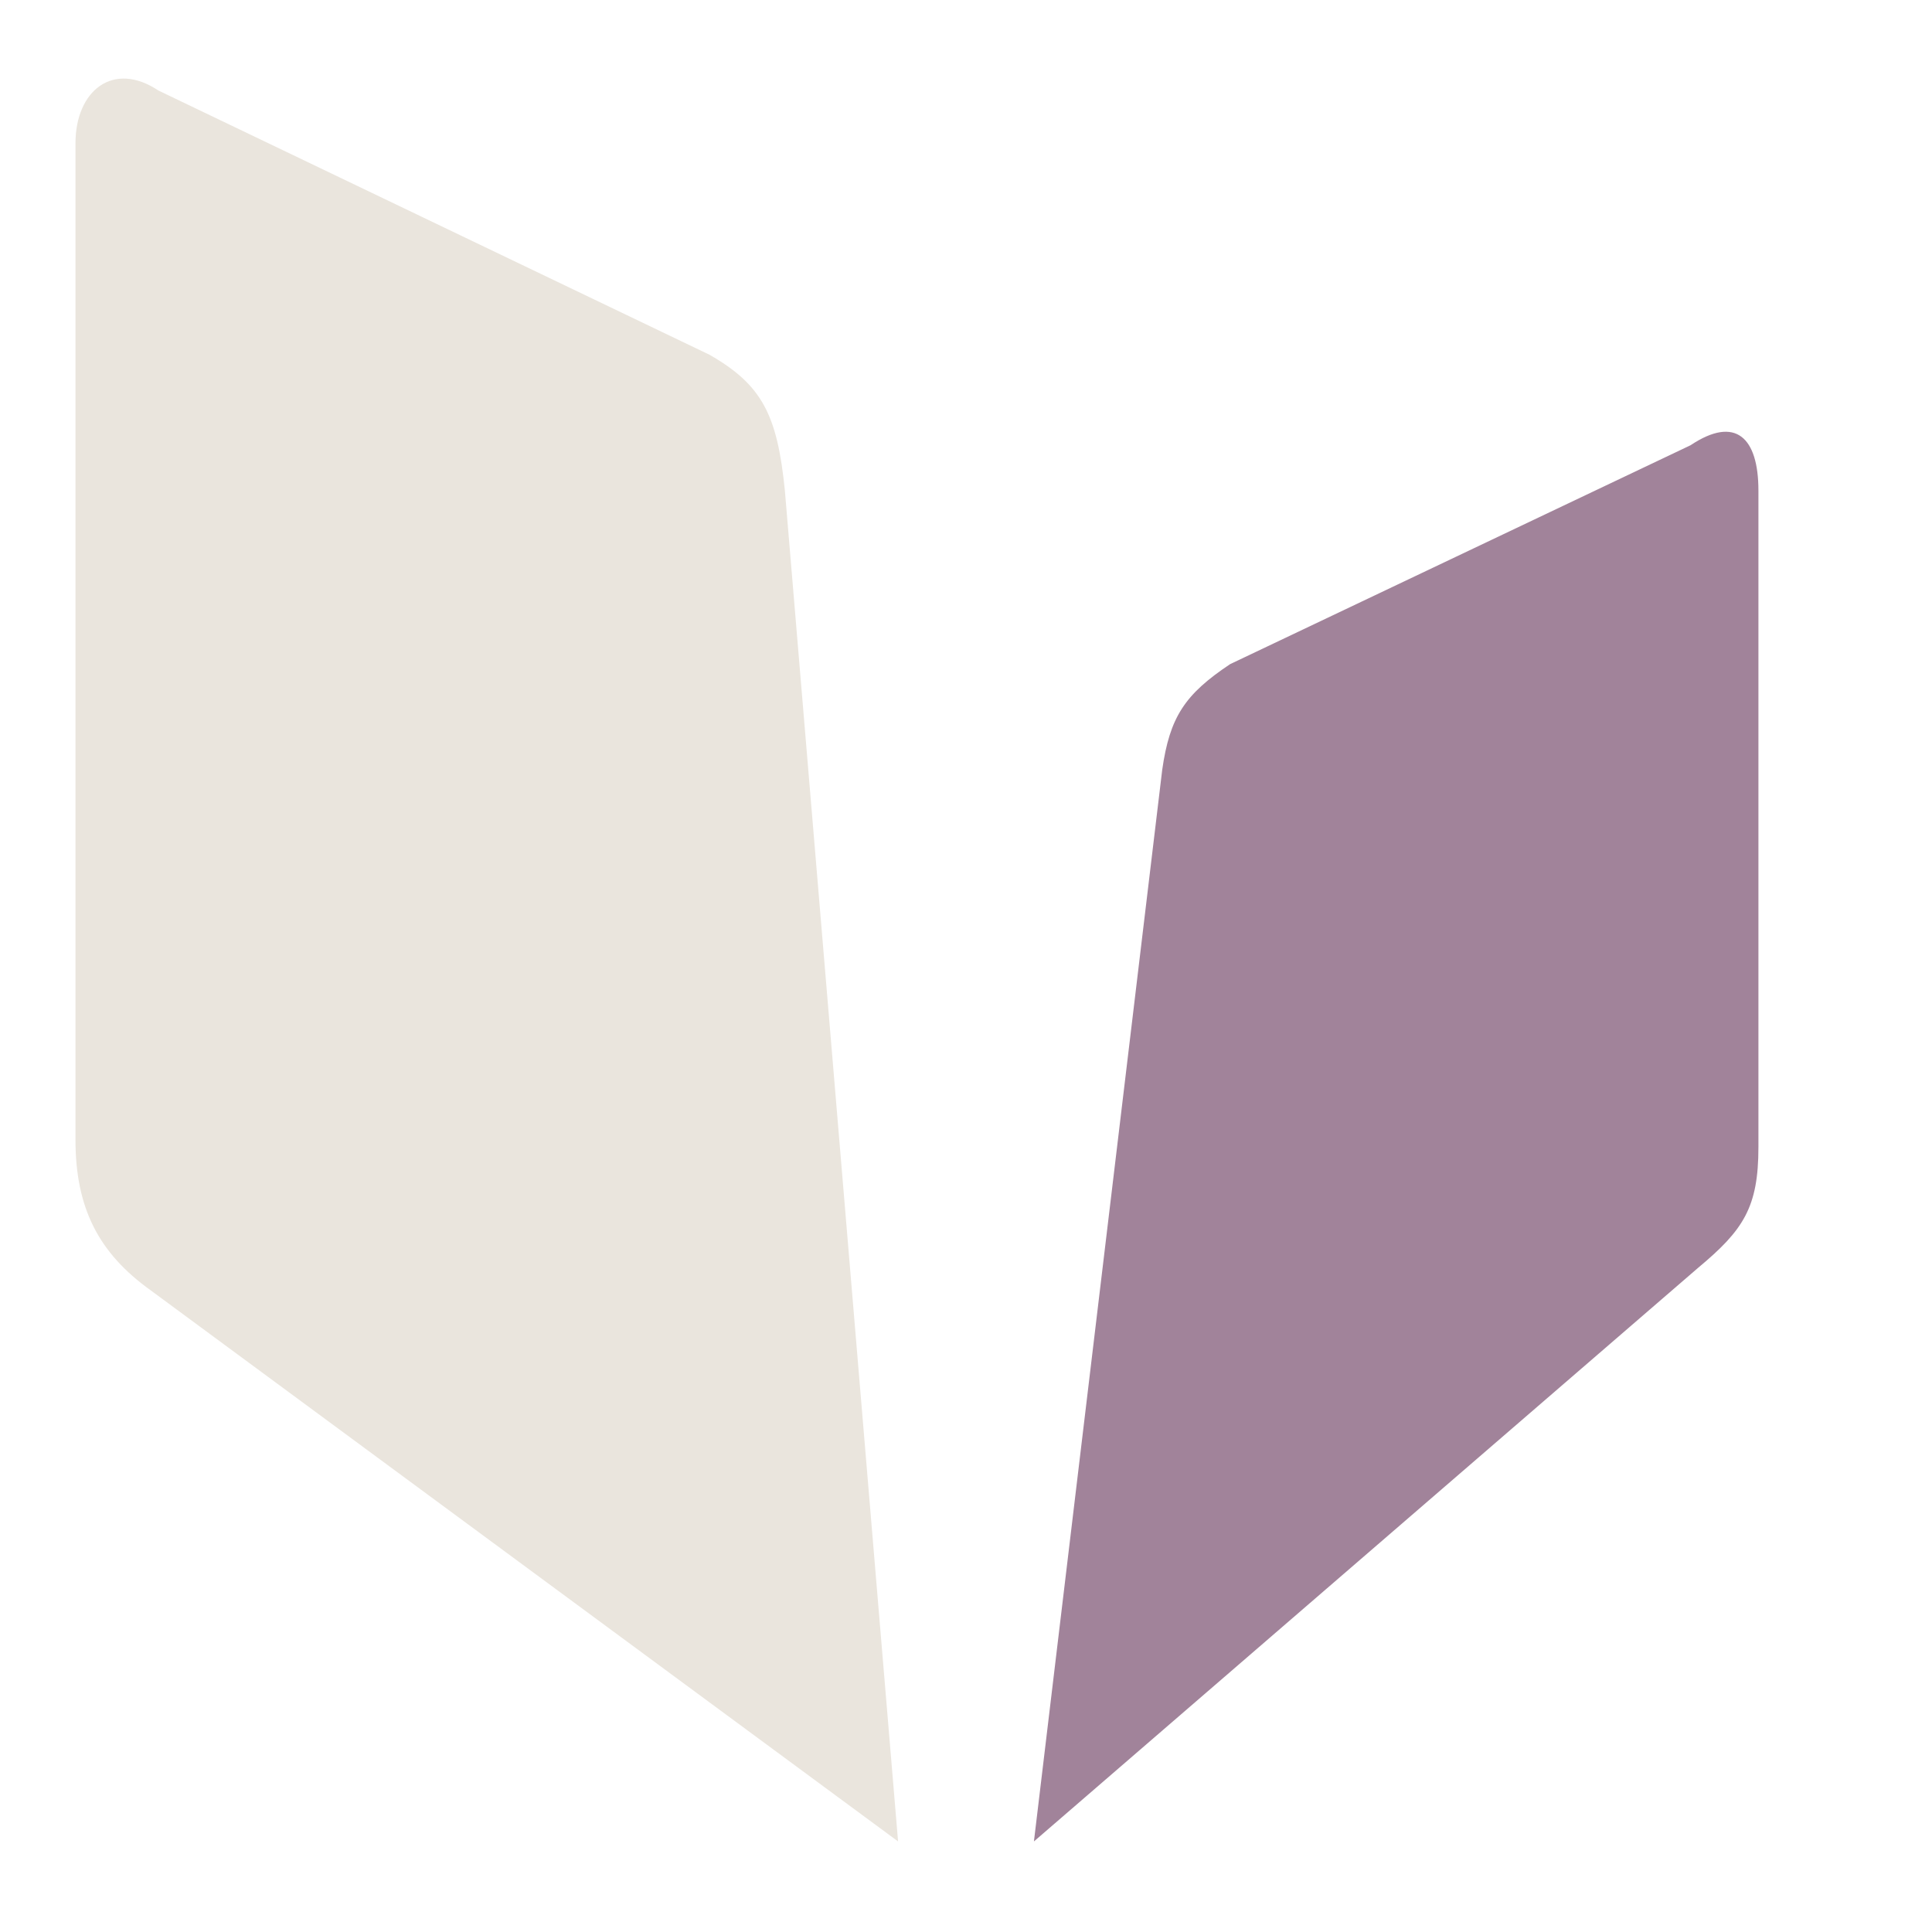
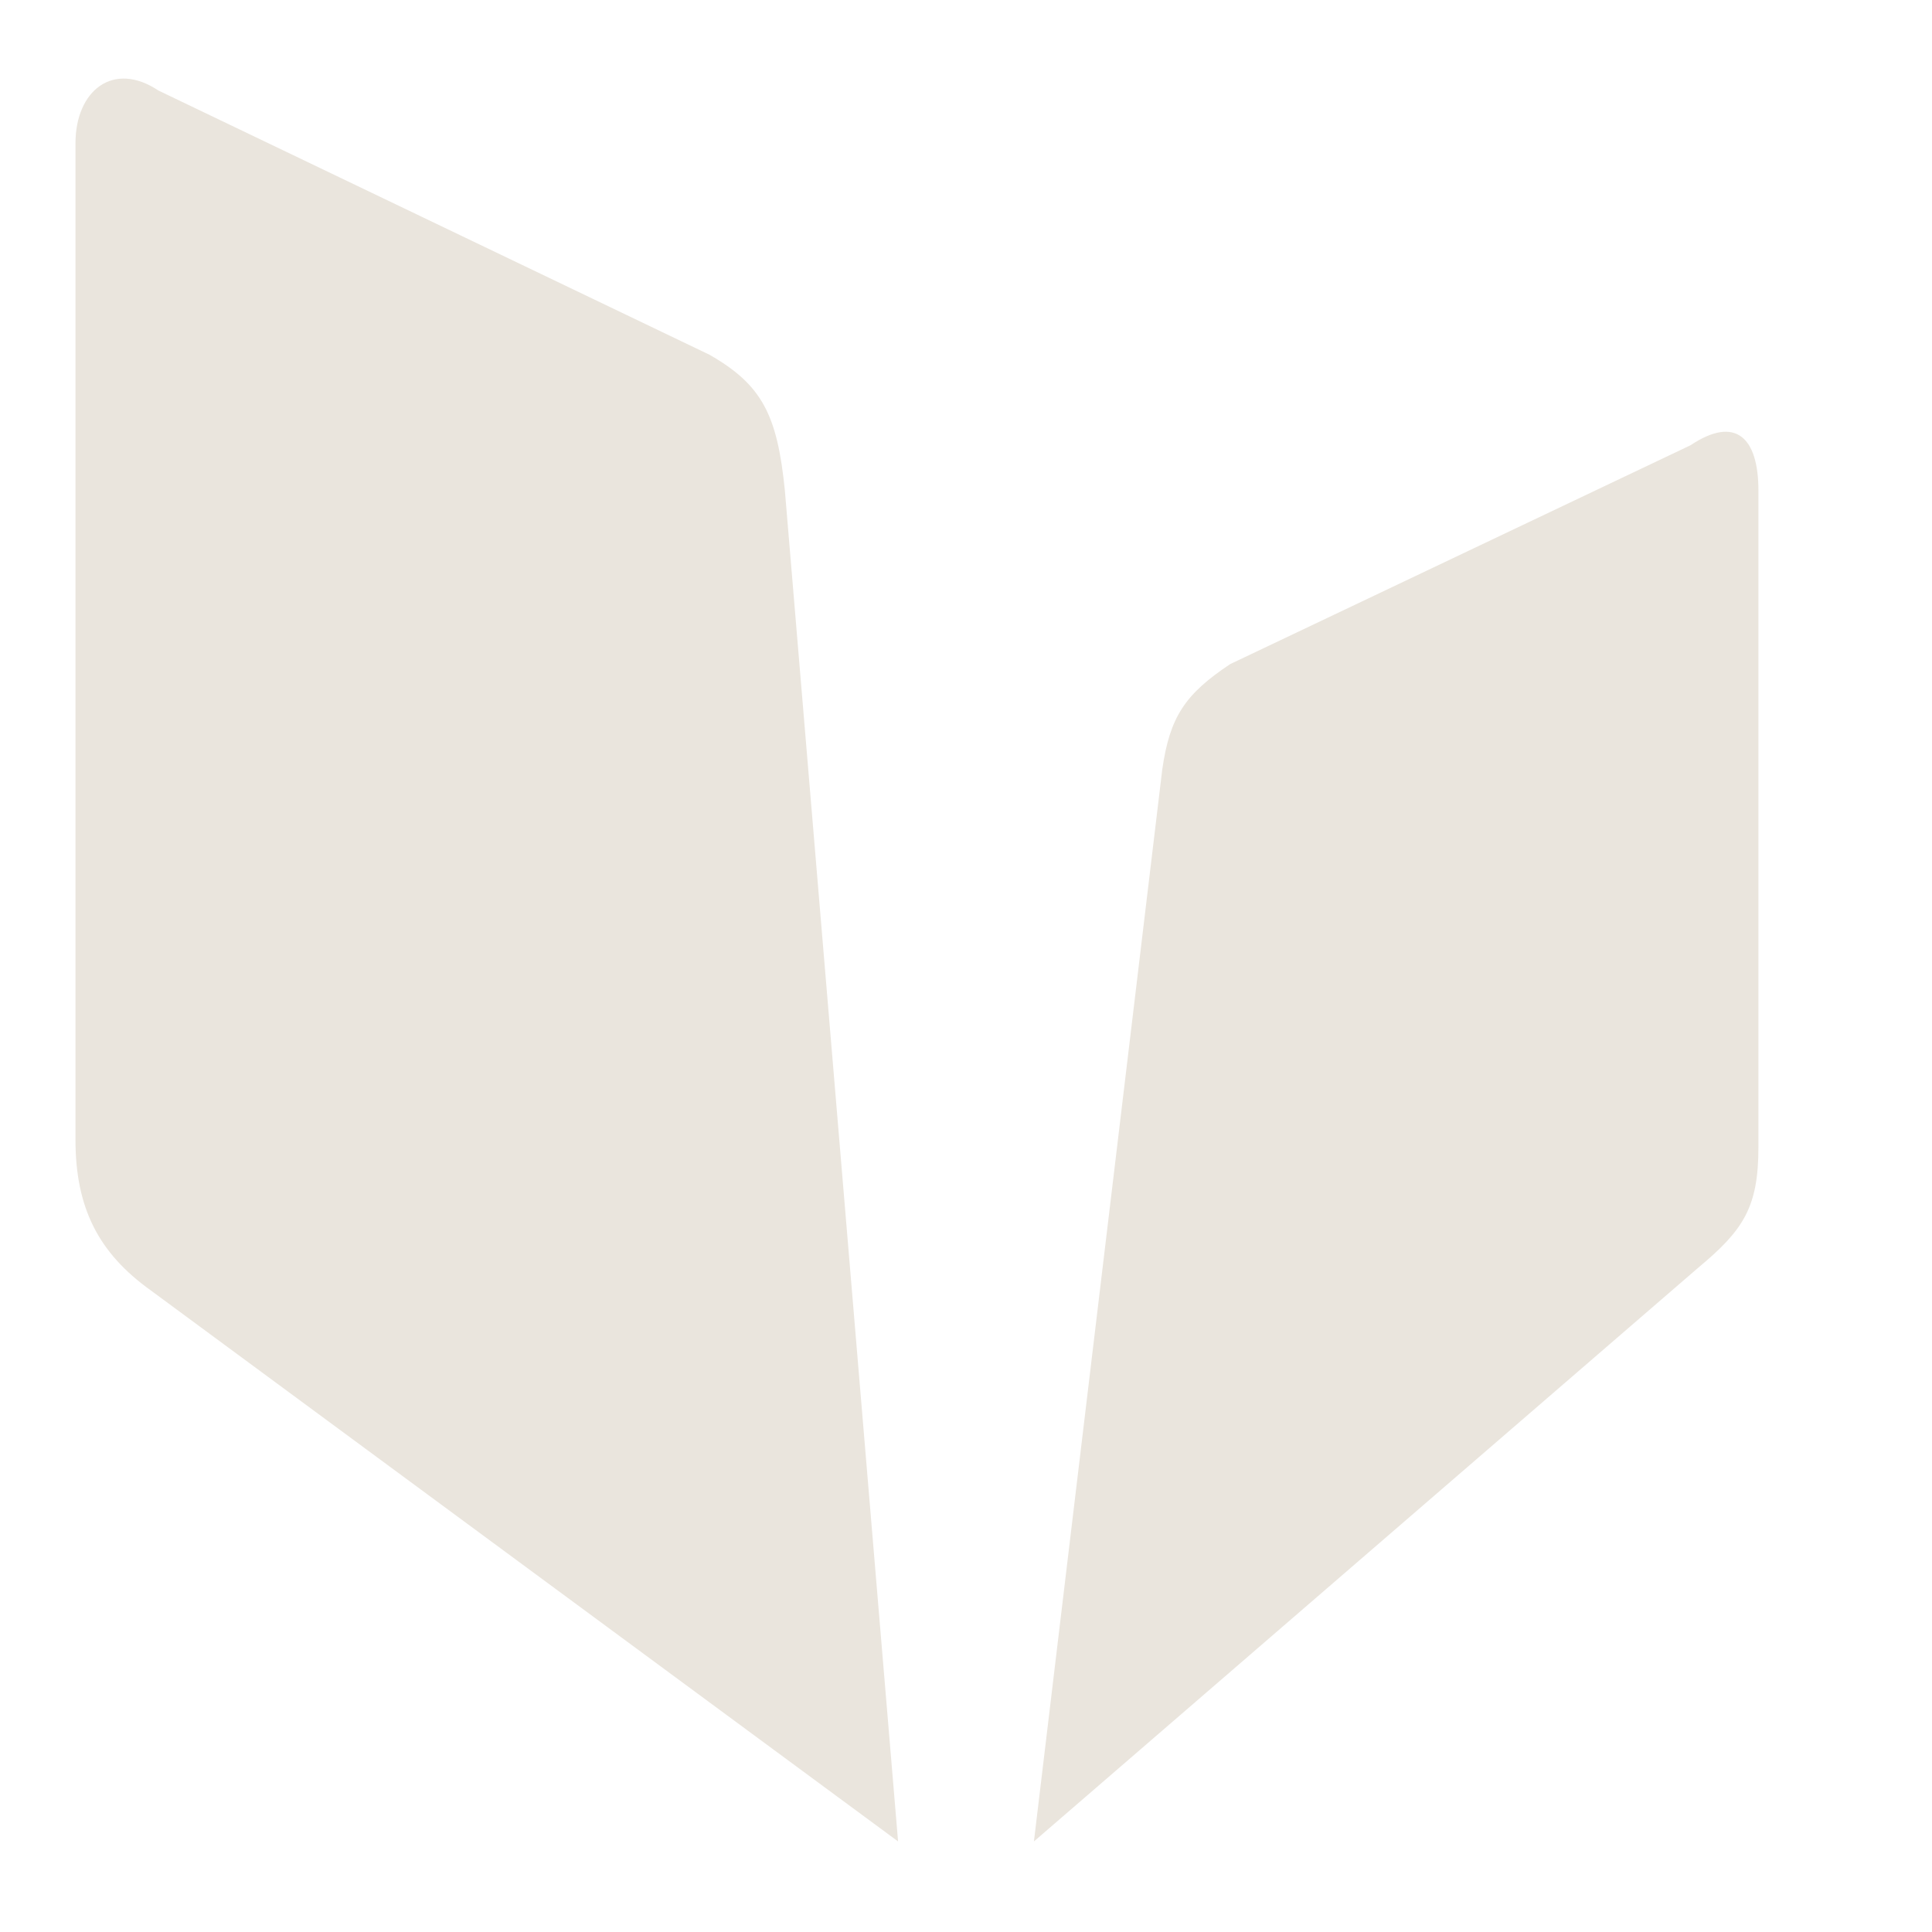
<svg xmlns="http://www.w3.org/2000/svg" width="256" height="256" viewBox="0 0 256 256" role="img" aria-labelledby="asset-title">
  <g>
    <path id="symbol-left-leaf" fill="#EAE5DD" d="M 21 12 C 15 8 10 12 10 19 L 10 151 C 10 160 13 166 20 171 L 119 244 L 104 65 C 103 55 101 51 94 47 Z" />
-     <path id="symbol-right-leaf" fill="#A1839A" d="M 224 59 C 230 55 233 58 233 65 L 233 152 C 233 160 231 163 225 168 L 137 244 L 154 102 C 155 95 157 92 163 88 Z" />
+     <path id="symbol-right-leaf" fill="#EAE5DD" d="M 224 59 C 230 55 233 58 233 65 L 233 152 C 233 160 231 163 225 168 L 137 244 L 154 102 C 155 95 157 92 163 88 Z" />
  </g>
</svg>
